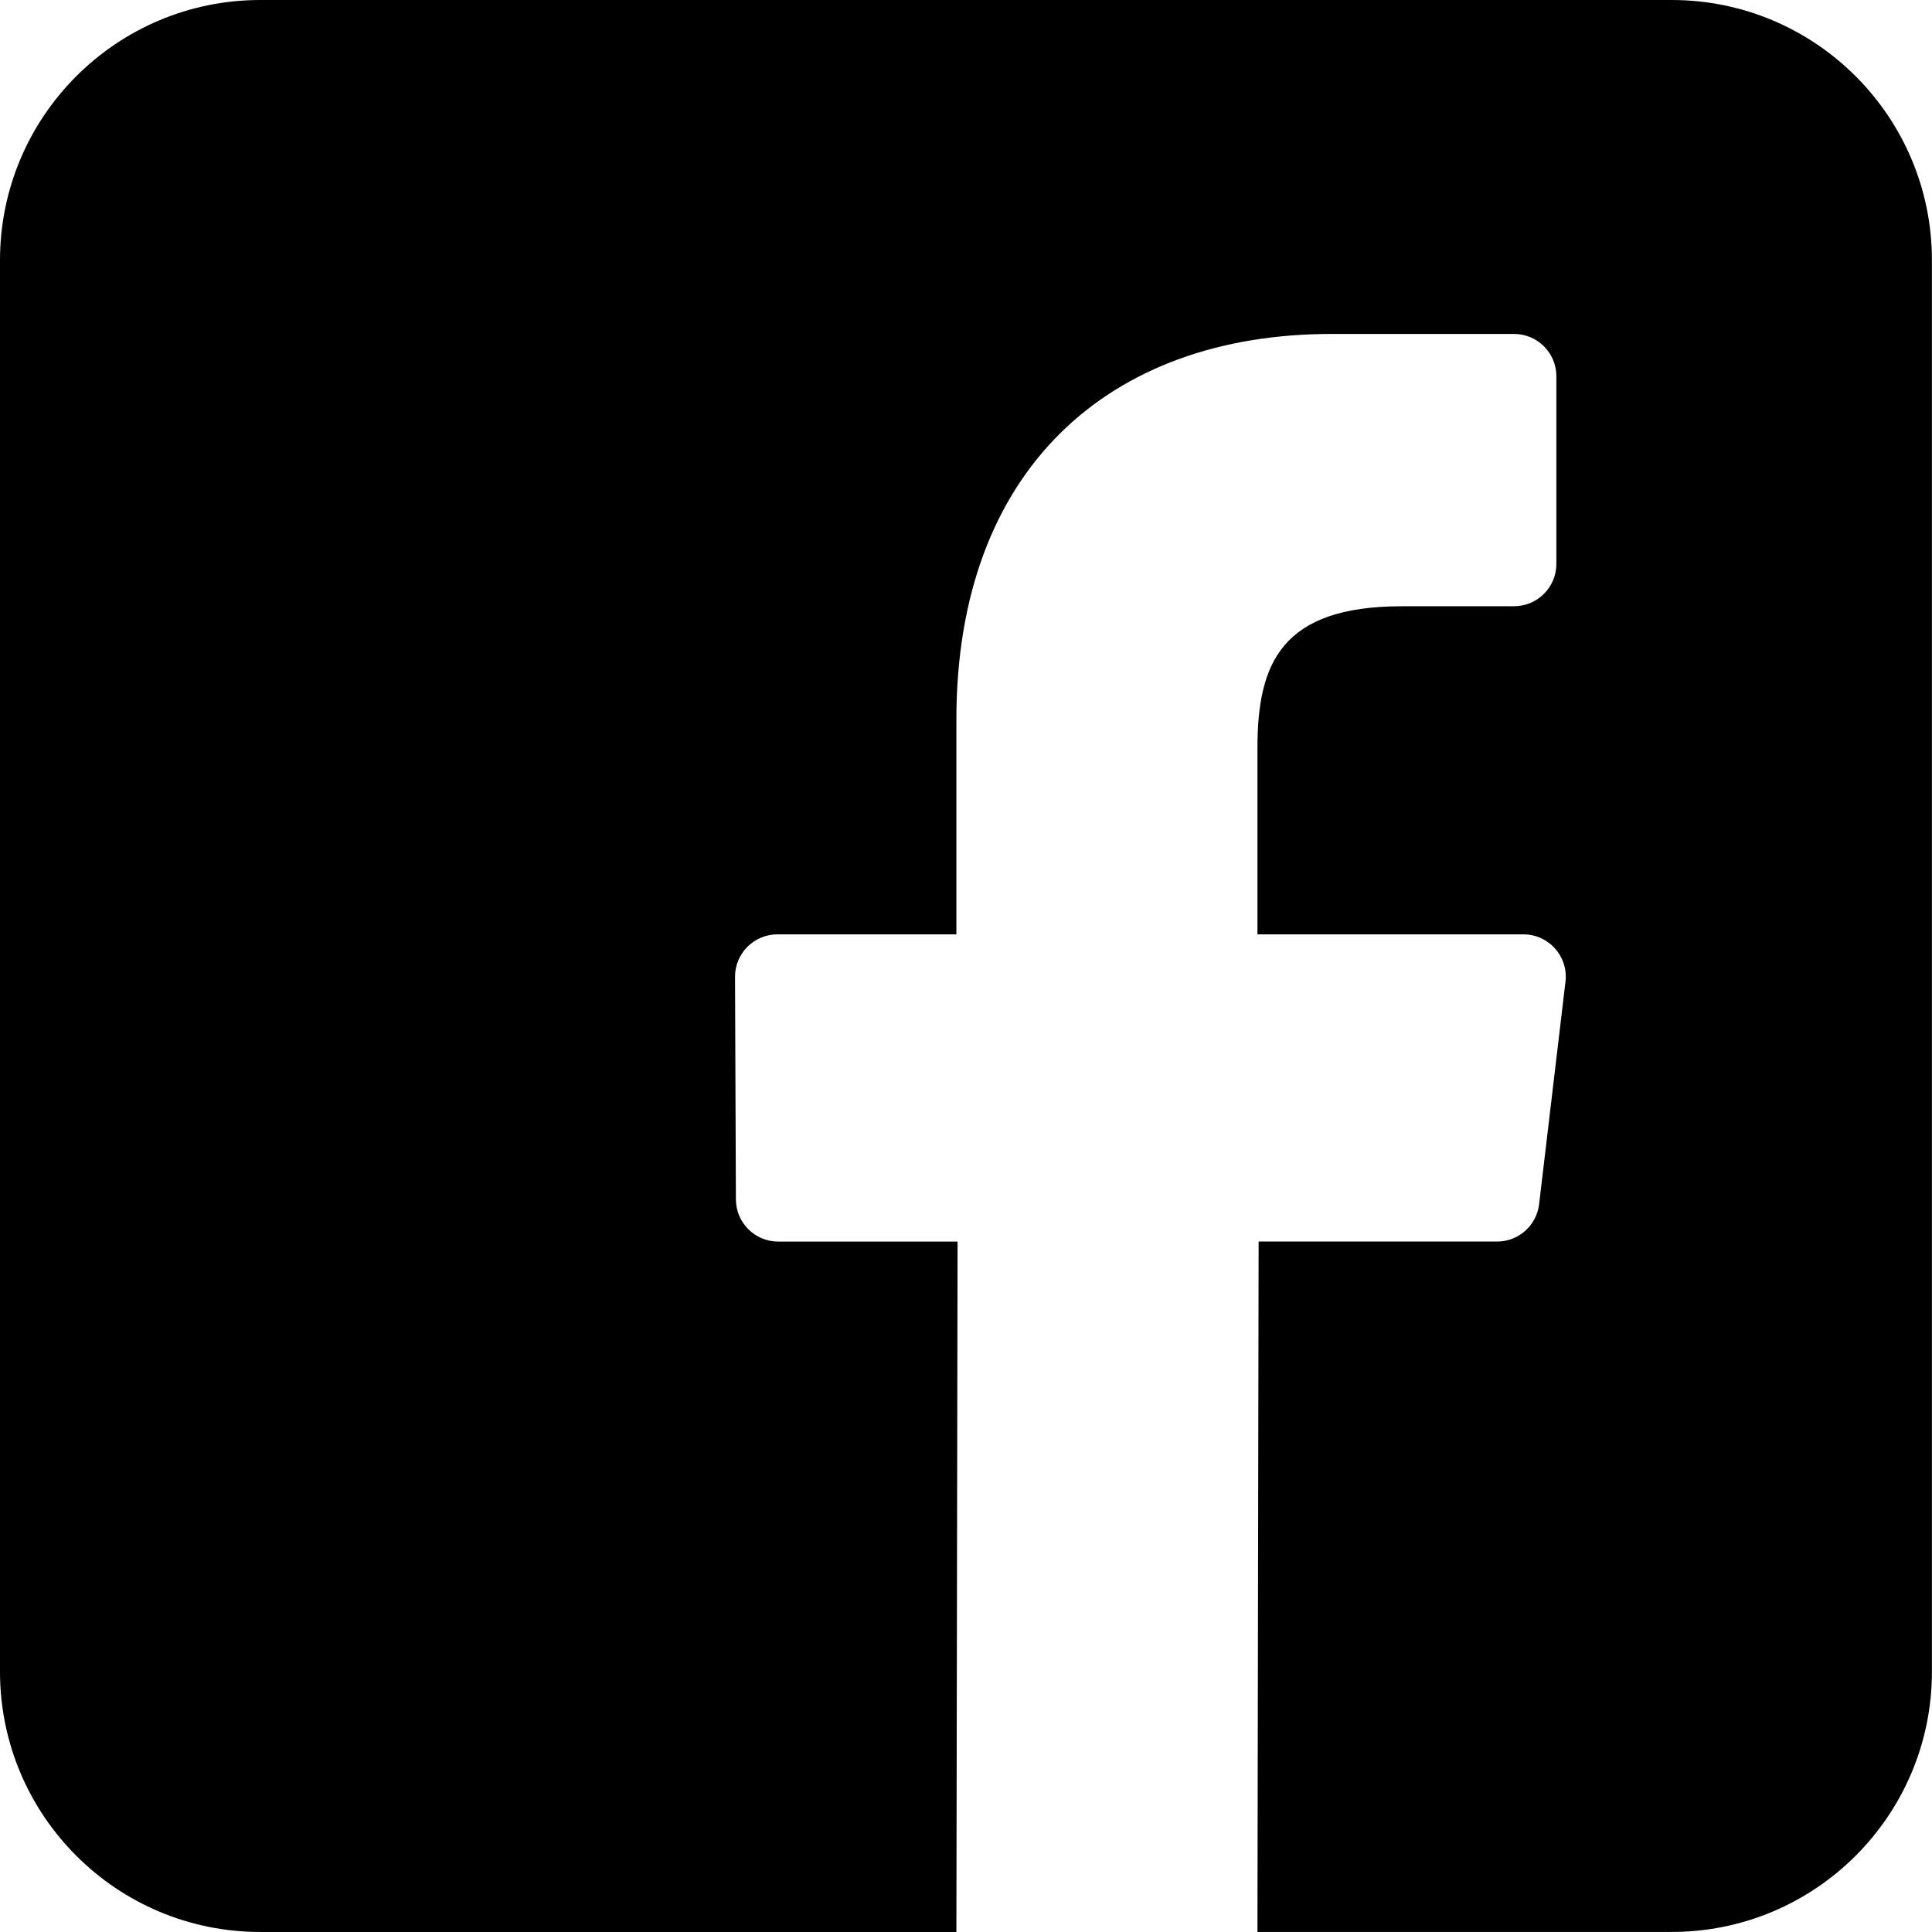
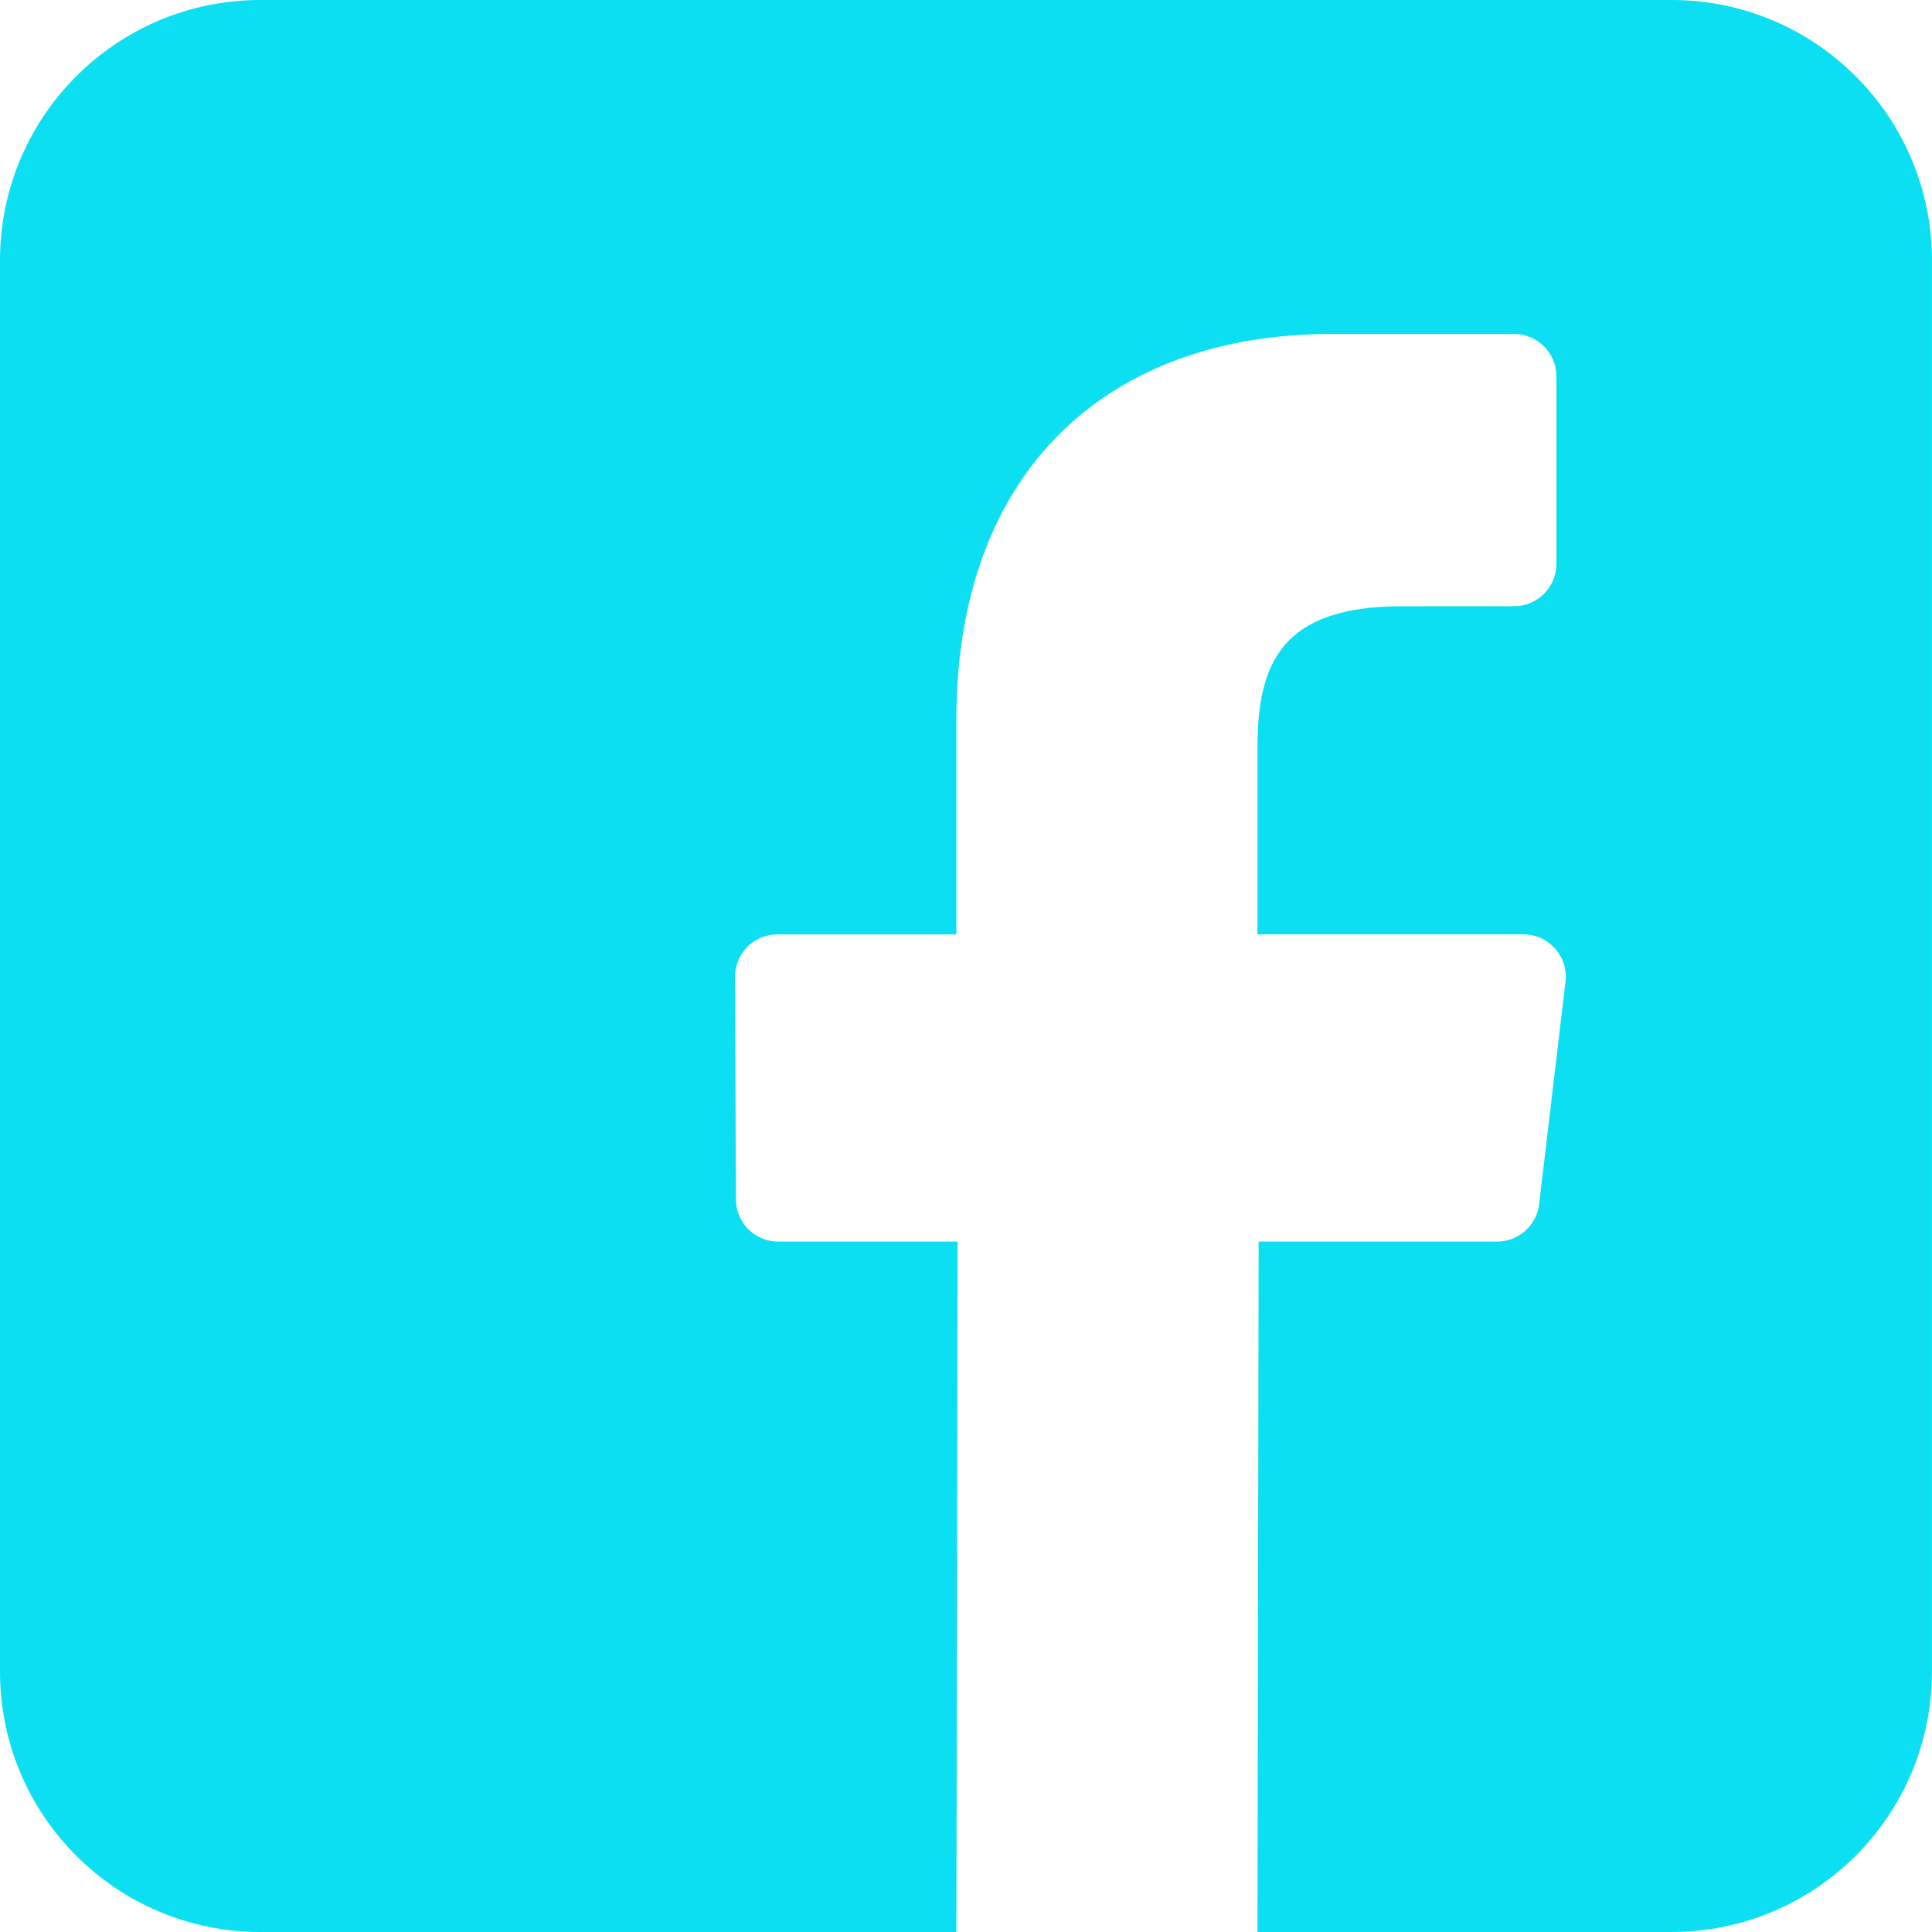
- <svg xmlns="http://www.w3.org/2000/svg" id="Layer_1" data-name="Layer 1" viewBox="0 0 799.99 800">
-   <path d="M692.19,0H107.8C48.27,0,0,48.26,0,107.8v584.39c0,59.54,48.26,107.8,107.8,107.8h288.22l.49-285.88h-74.27c-9.65,0-17.49-7.8-17.52-17.46l-.36-92.15c-.04-9.7,7.82-17.59,17.52-17.59h74.14v-89.04c0-103.33,63.11-159.59,155.28-159.59h75.64c9.68,0,17.52,7.85,17.52,17.52v77.7c0,9.68-7.84,17.52-17.52,17.52l-46.42.02c-50.13,0-59.84,23.82-59.84,58.78v77.08h110.15c10.5,0,18.64,9.16,17.4,19.59l-10.92,92.15c-1.05,8.82-8.52,15.46-17.4,15.46h-98.74l-.49,285.88h171.49c59.54,0,107.8-48.26,107.8-107.8V107.8c0-59.54-48.27-107.8-107.8-107.8Z" />
+ <svg xmlns="http://www.w3.org/2000/svg" id="Layer_1" data-name="Layer 1" viewBox="0 0 799.97 799.99">
+   <defs>
+     <style>
+       .cls-1 {
+         fill: #0ddff2;
+       }
+     </style>
+   </defs>
+   <path class="cls-1" d="M692.19,0H107.8C48.27,0,0,48.26,0,107.8v584.39c0,59.54,48.26,107.8,107.8,107.8h288.22l.49-285.88h-74.27c-9.65,0-17.49-7.8-17.52-17.46l-.36-92.15c-.04-9.7,7.82-17.59,17.52-17.59h74.14v-89.04c0-103.33,63.11-159.59,155.28-159.59h75.64c9.68,0,17.52,7.85,17.52,17.52v77.7c0,9.68-7.84,17.52-17.52,17.52l-46.42.02c-50.13,0-59.84,23.82-59.84,58.78v77.08h110.15c10.5,0,18.64,9.16,17.4,19.59l-10.92,92.15c-1.05,8.82-8.52,15.46-17.4,15.46h-98.74l-.49,285.88h171.49c59.54,0,107.8-48.26,107.8-107.8V107.8c0-59.54-48.27-107.8-107.8-107.8h.02Z" />
</svg>
